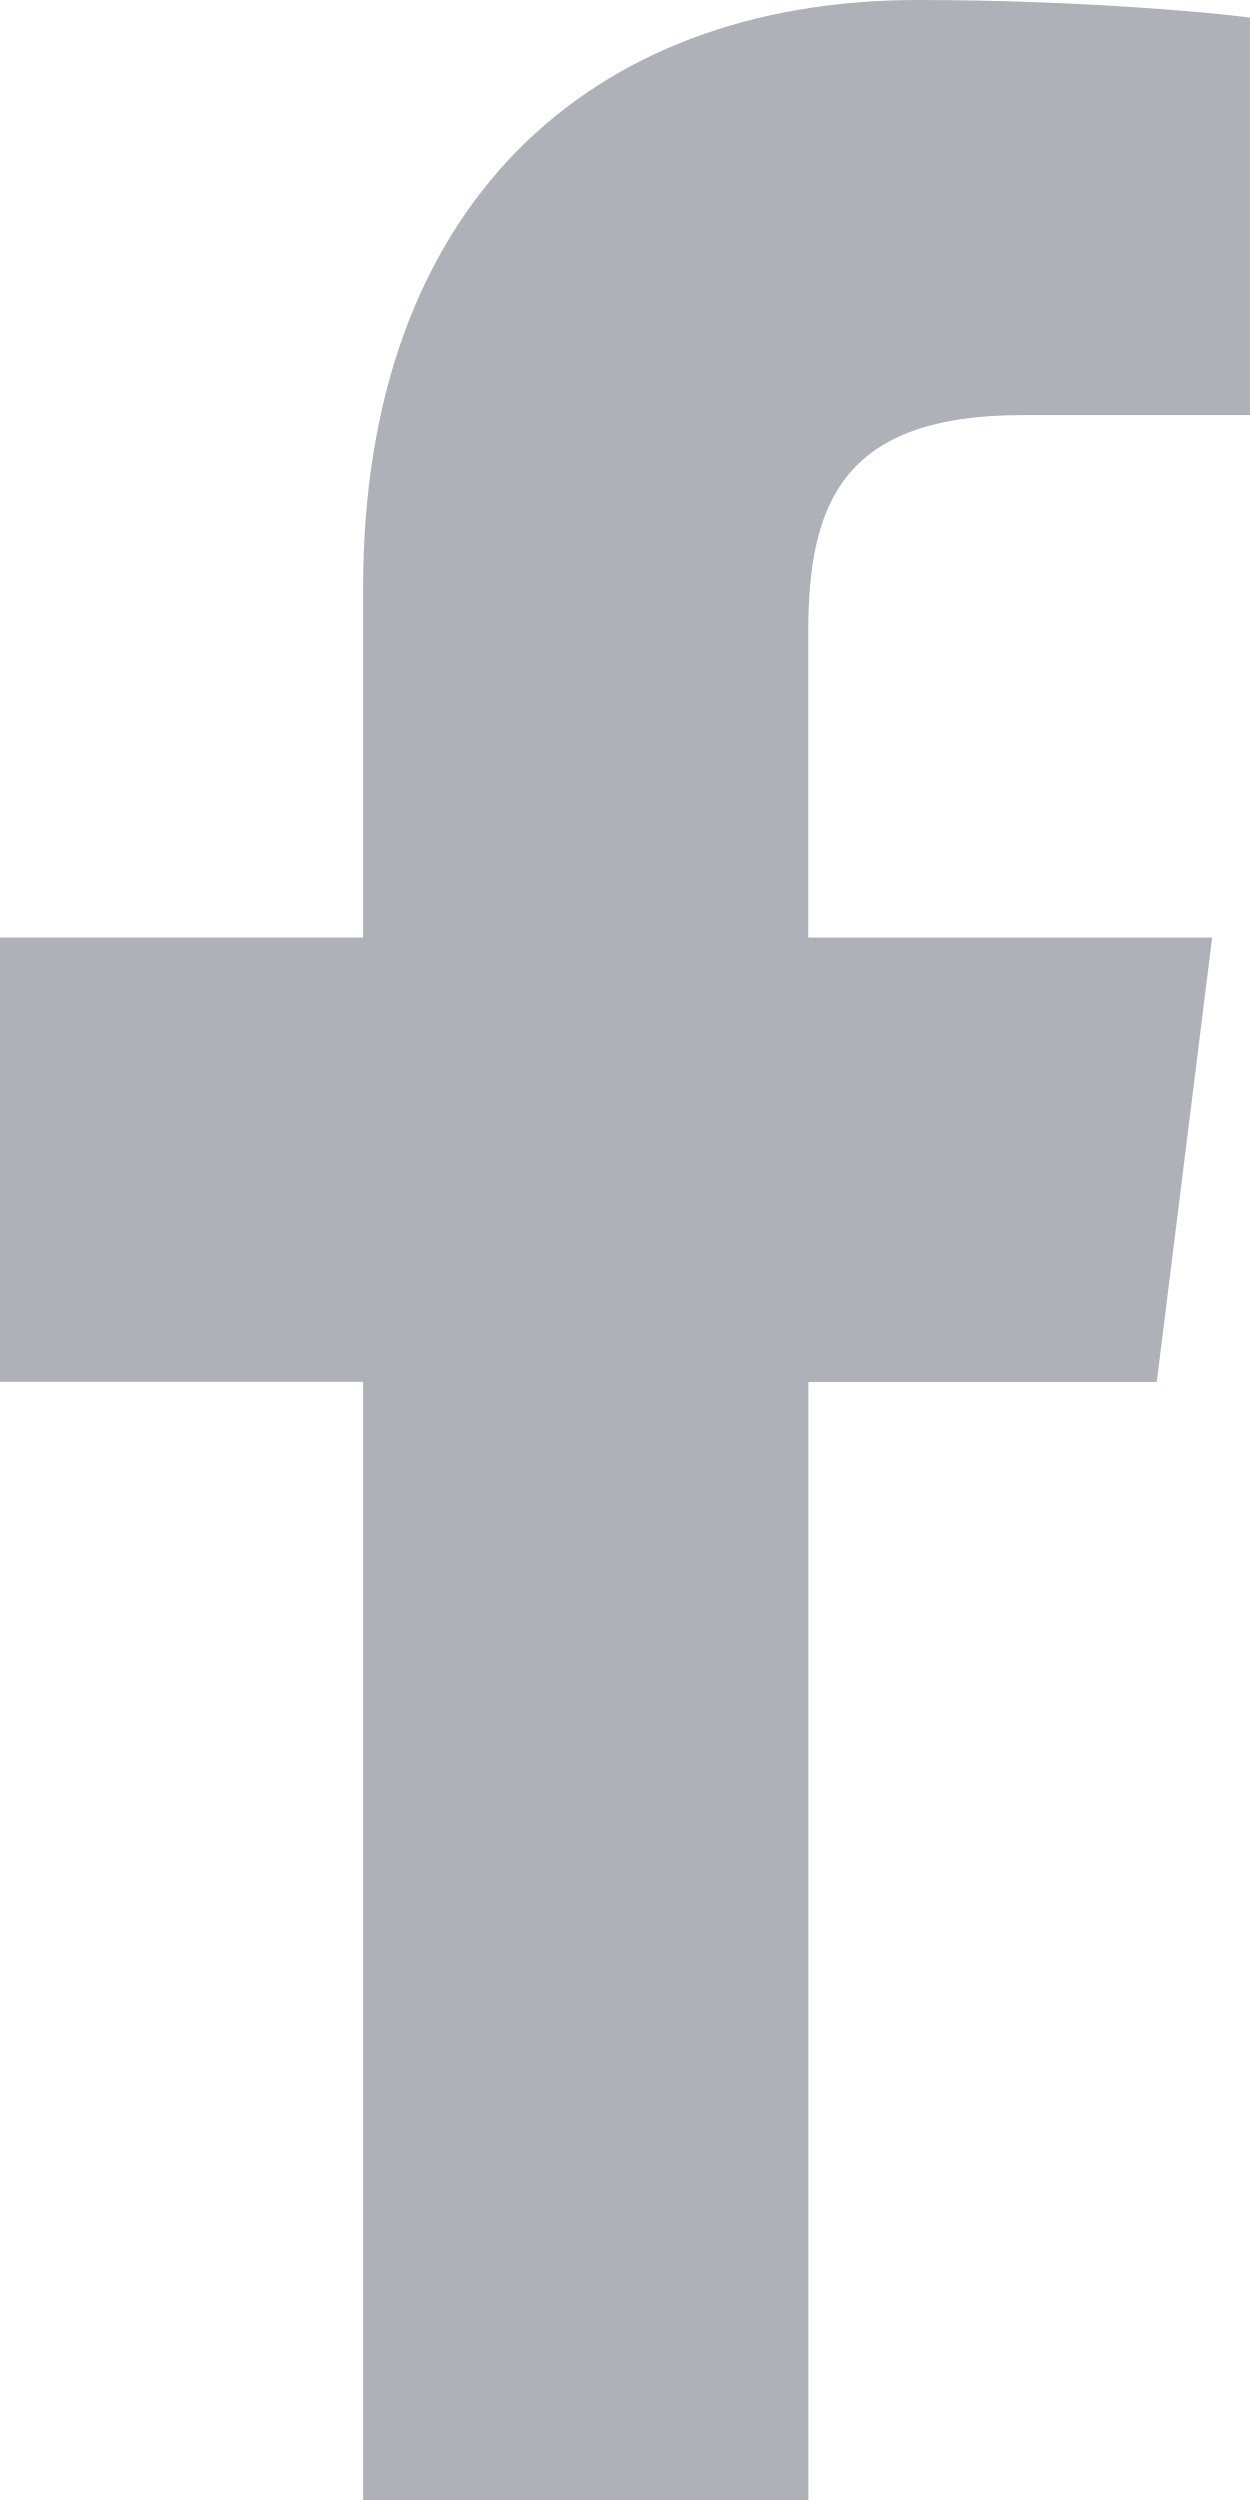
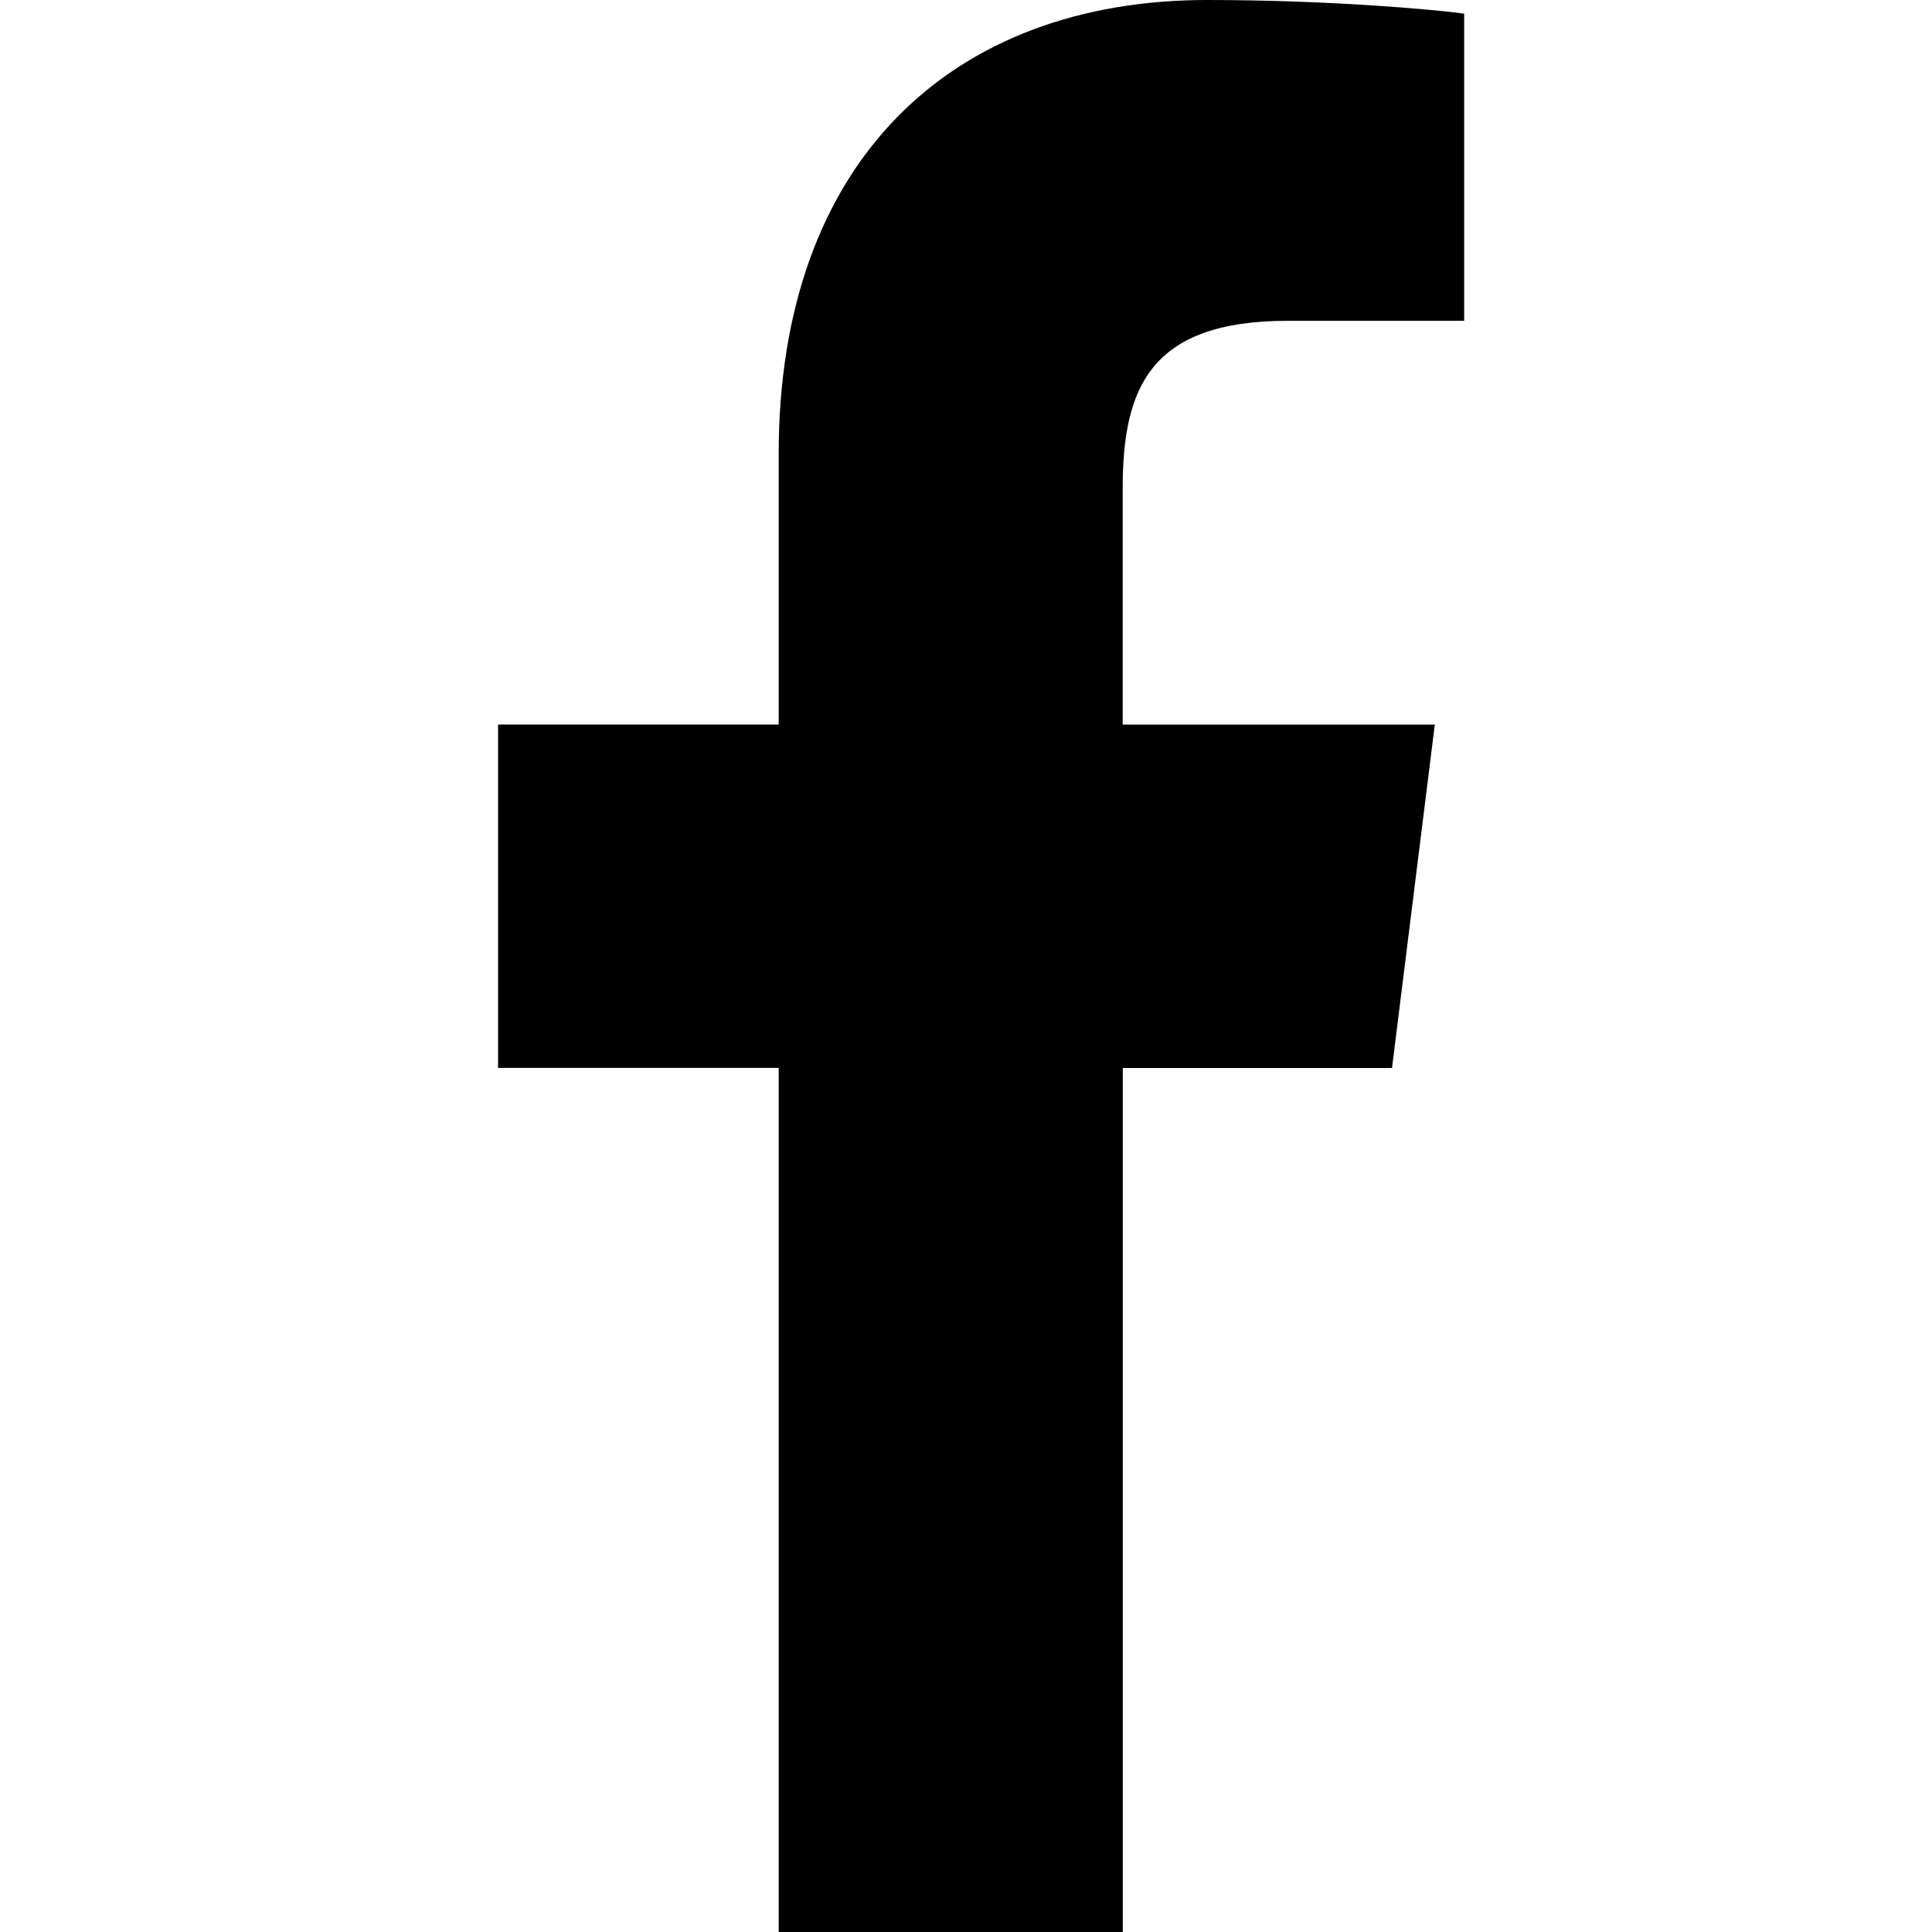
- <svg xmlns="http://www.w3.org/2000/svg" width="10" height="20" viewBox="0 0 10 20" fill="none">
-   <path d="M8.175 3.321H10.001V0.141C9.686 0.098 8.602 0 7.341 0C4.708 0 2.905 1.656 2.905 4.699V7.5H0V11.055H2.905V20H6.467V11.056H9.254L9.697 7.501H6.466V5.052C6.467 4.024 6.743 3.321 8.175 3.321Z" fill="#AFB1B8" />
+ <svg xmlns="http://www.w3.org/2000/svg" width="20" height="20" viewBox="0 0 20 20" fill="none">
+   <path d="M13.331 3.321H15.157V0.141C14.842 0.098 13.758 0 12.497 0C9.864 0 8.061 1.656 8.061 4.699V7.5H5.156V11.055H8.061V20H11.623V11.056H14.41L14.853 7.501H11.622V5.052C11.623 4.024 11.899 3.321 13.331 3.321Z" fill="currentcolor" />
</svg>
